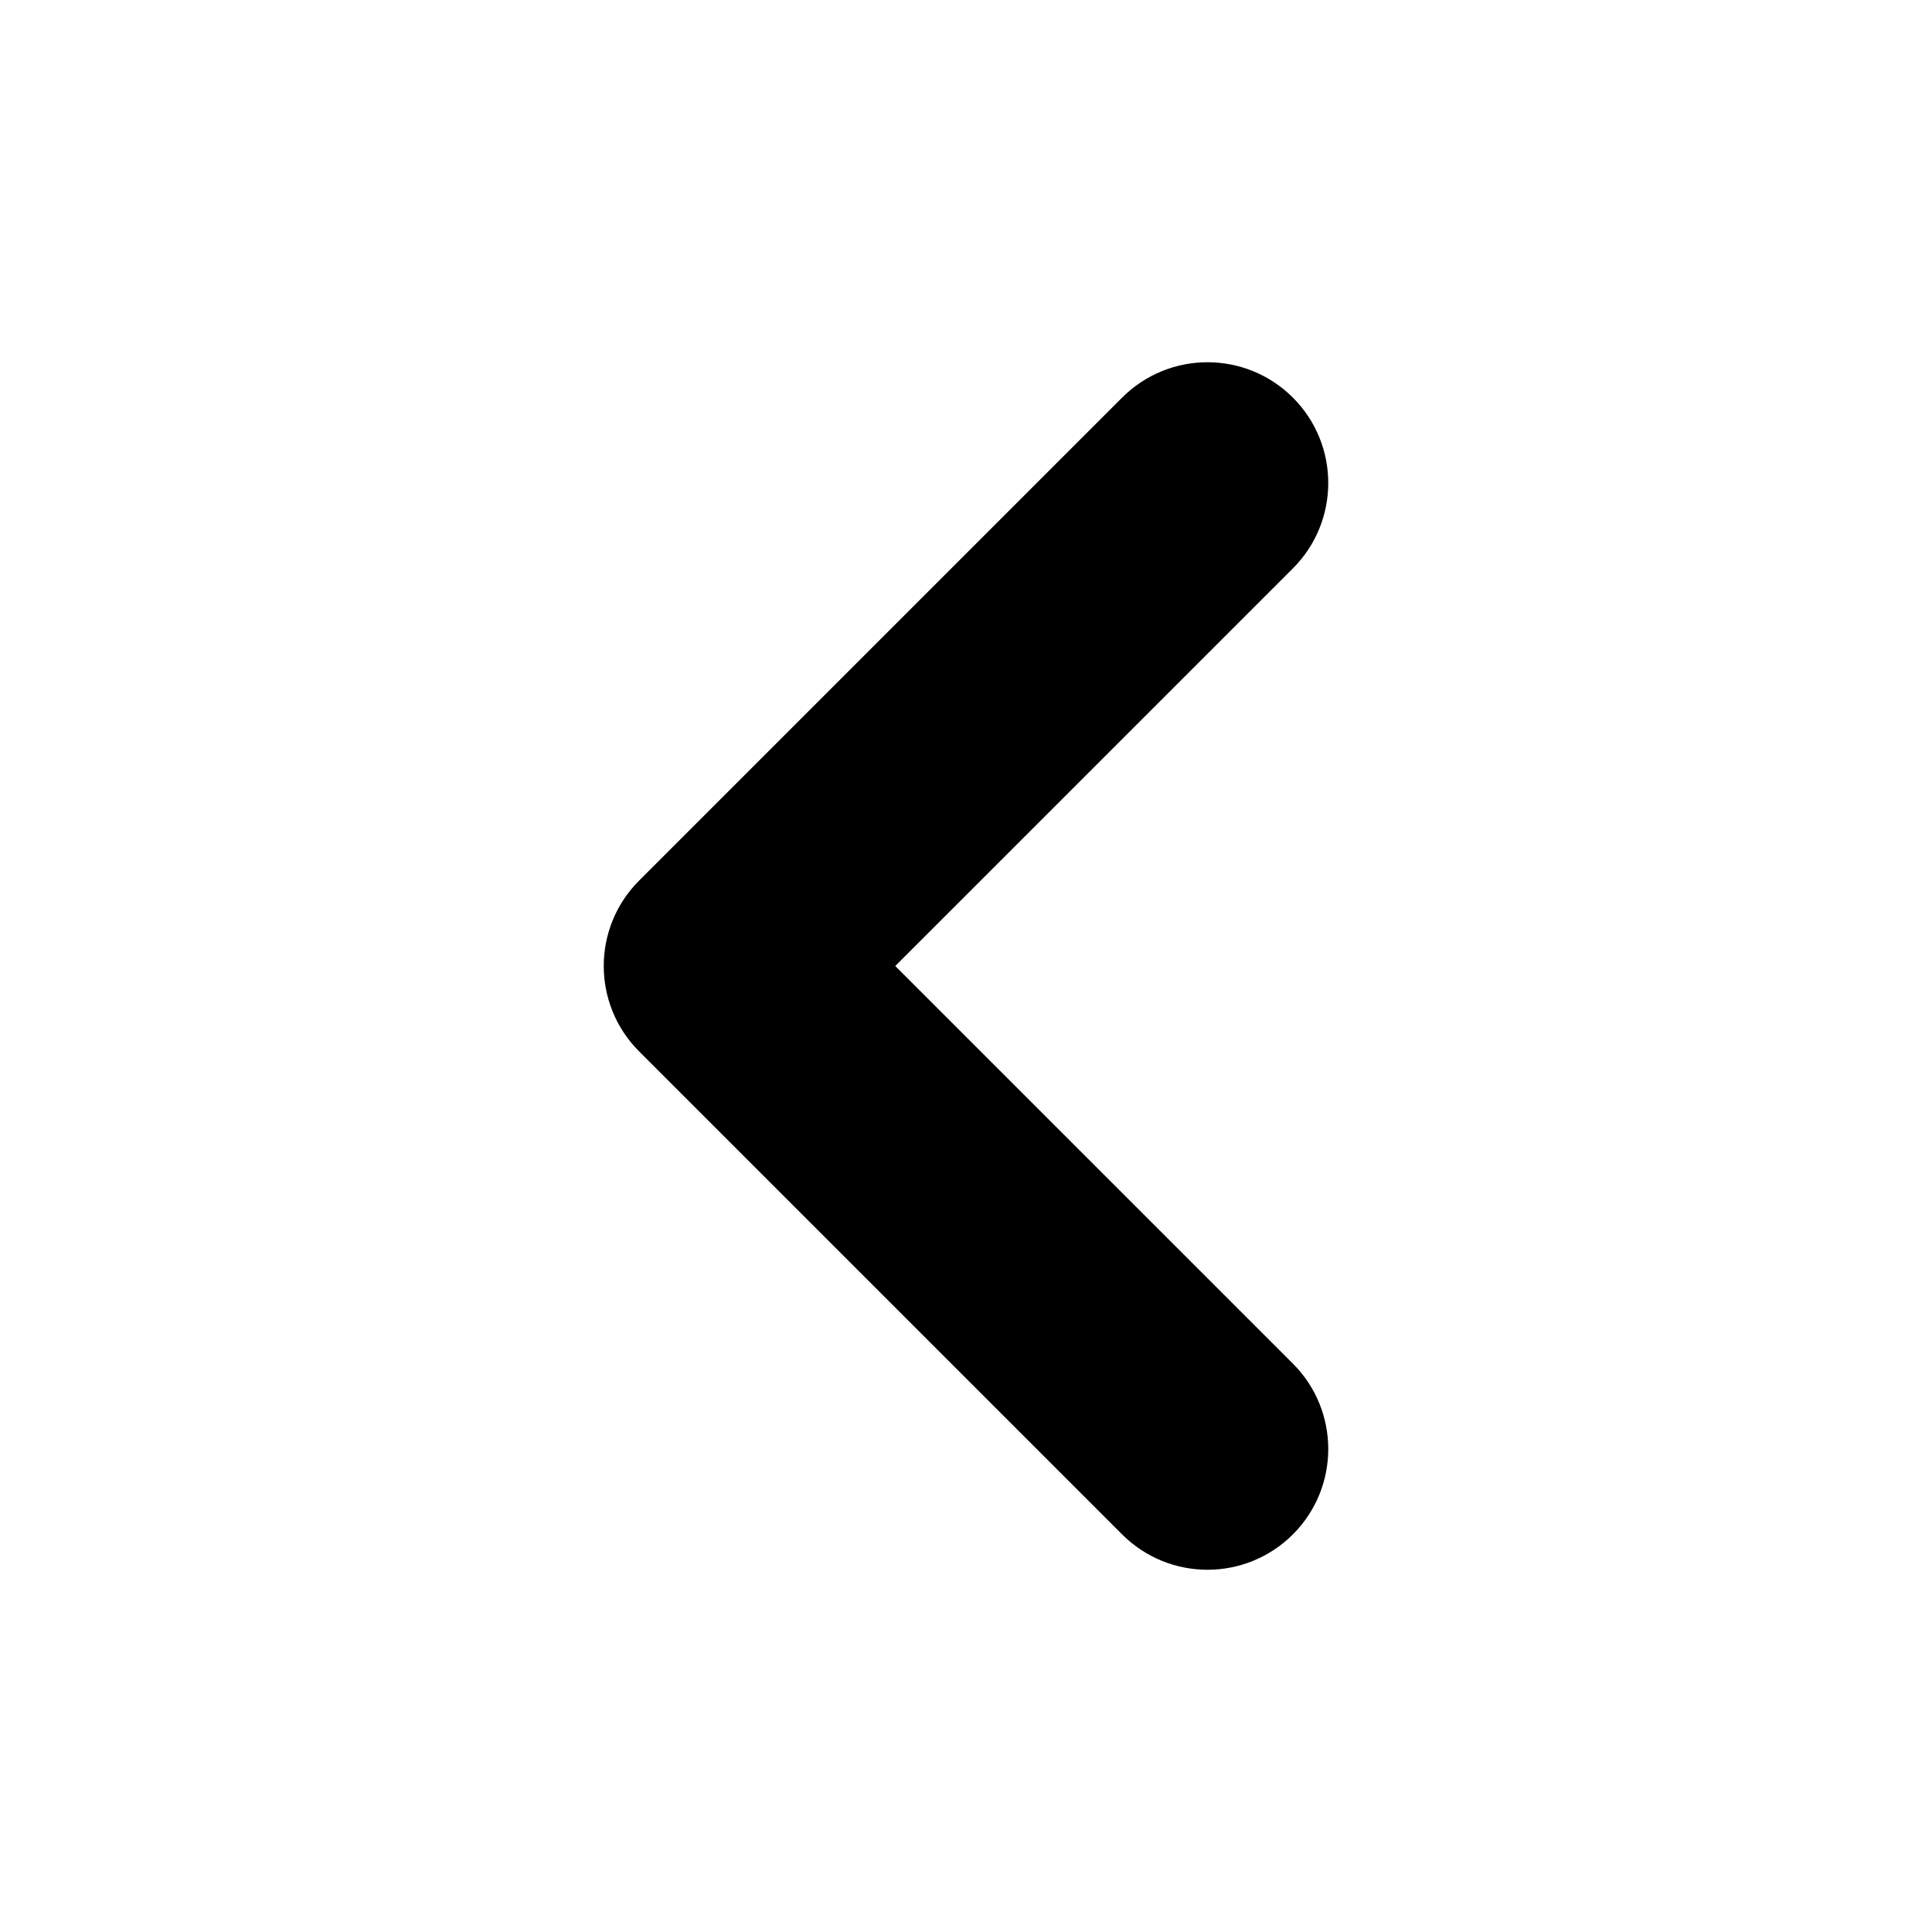
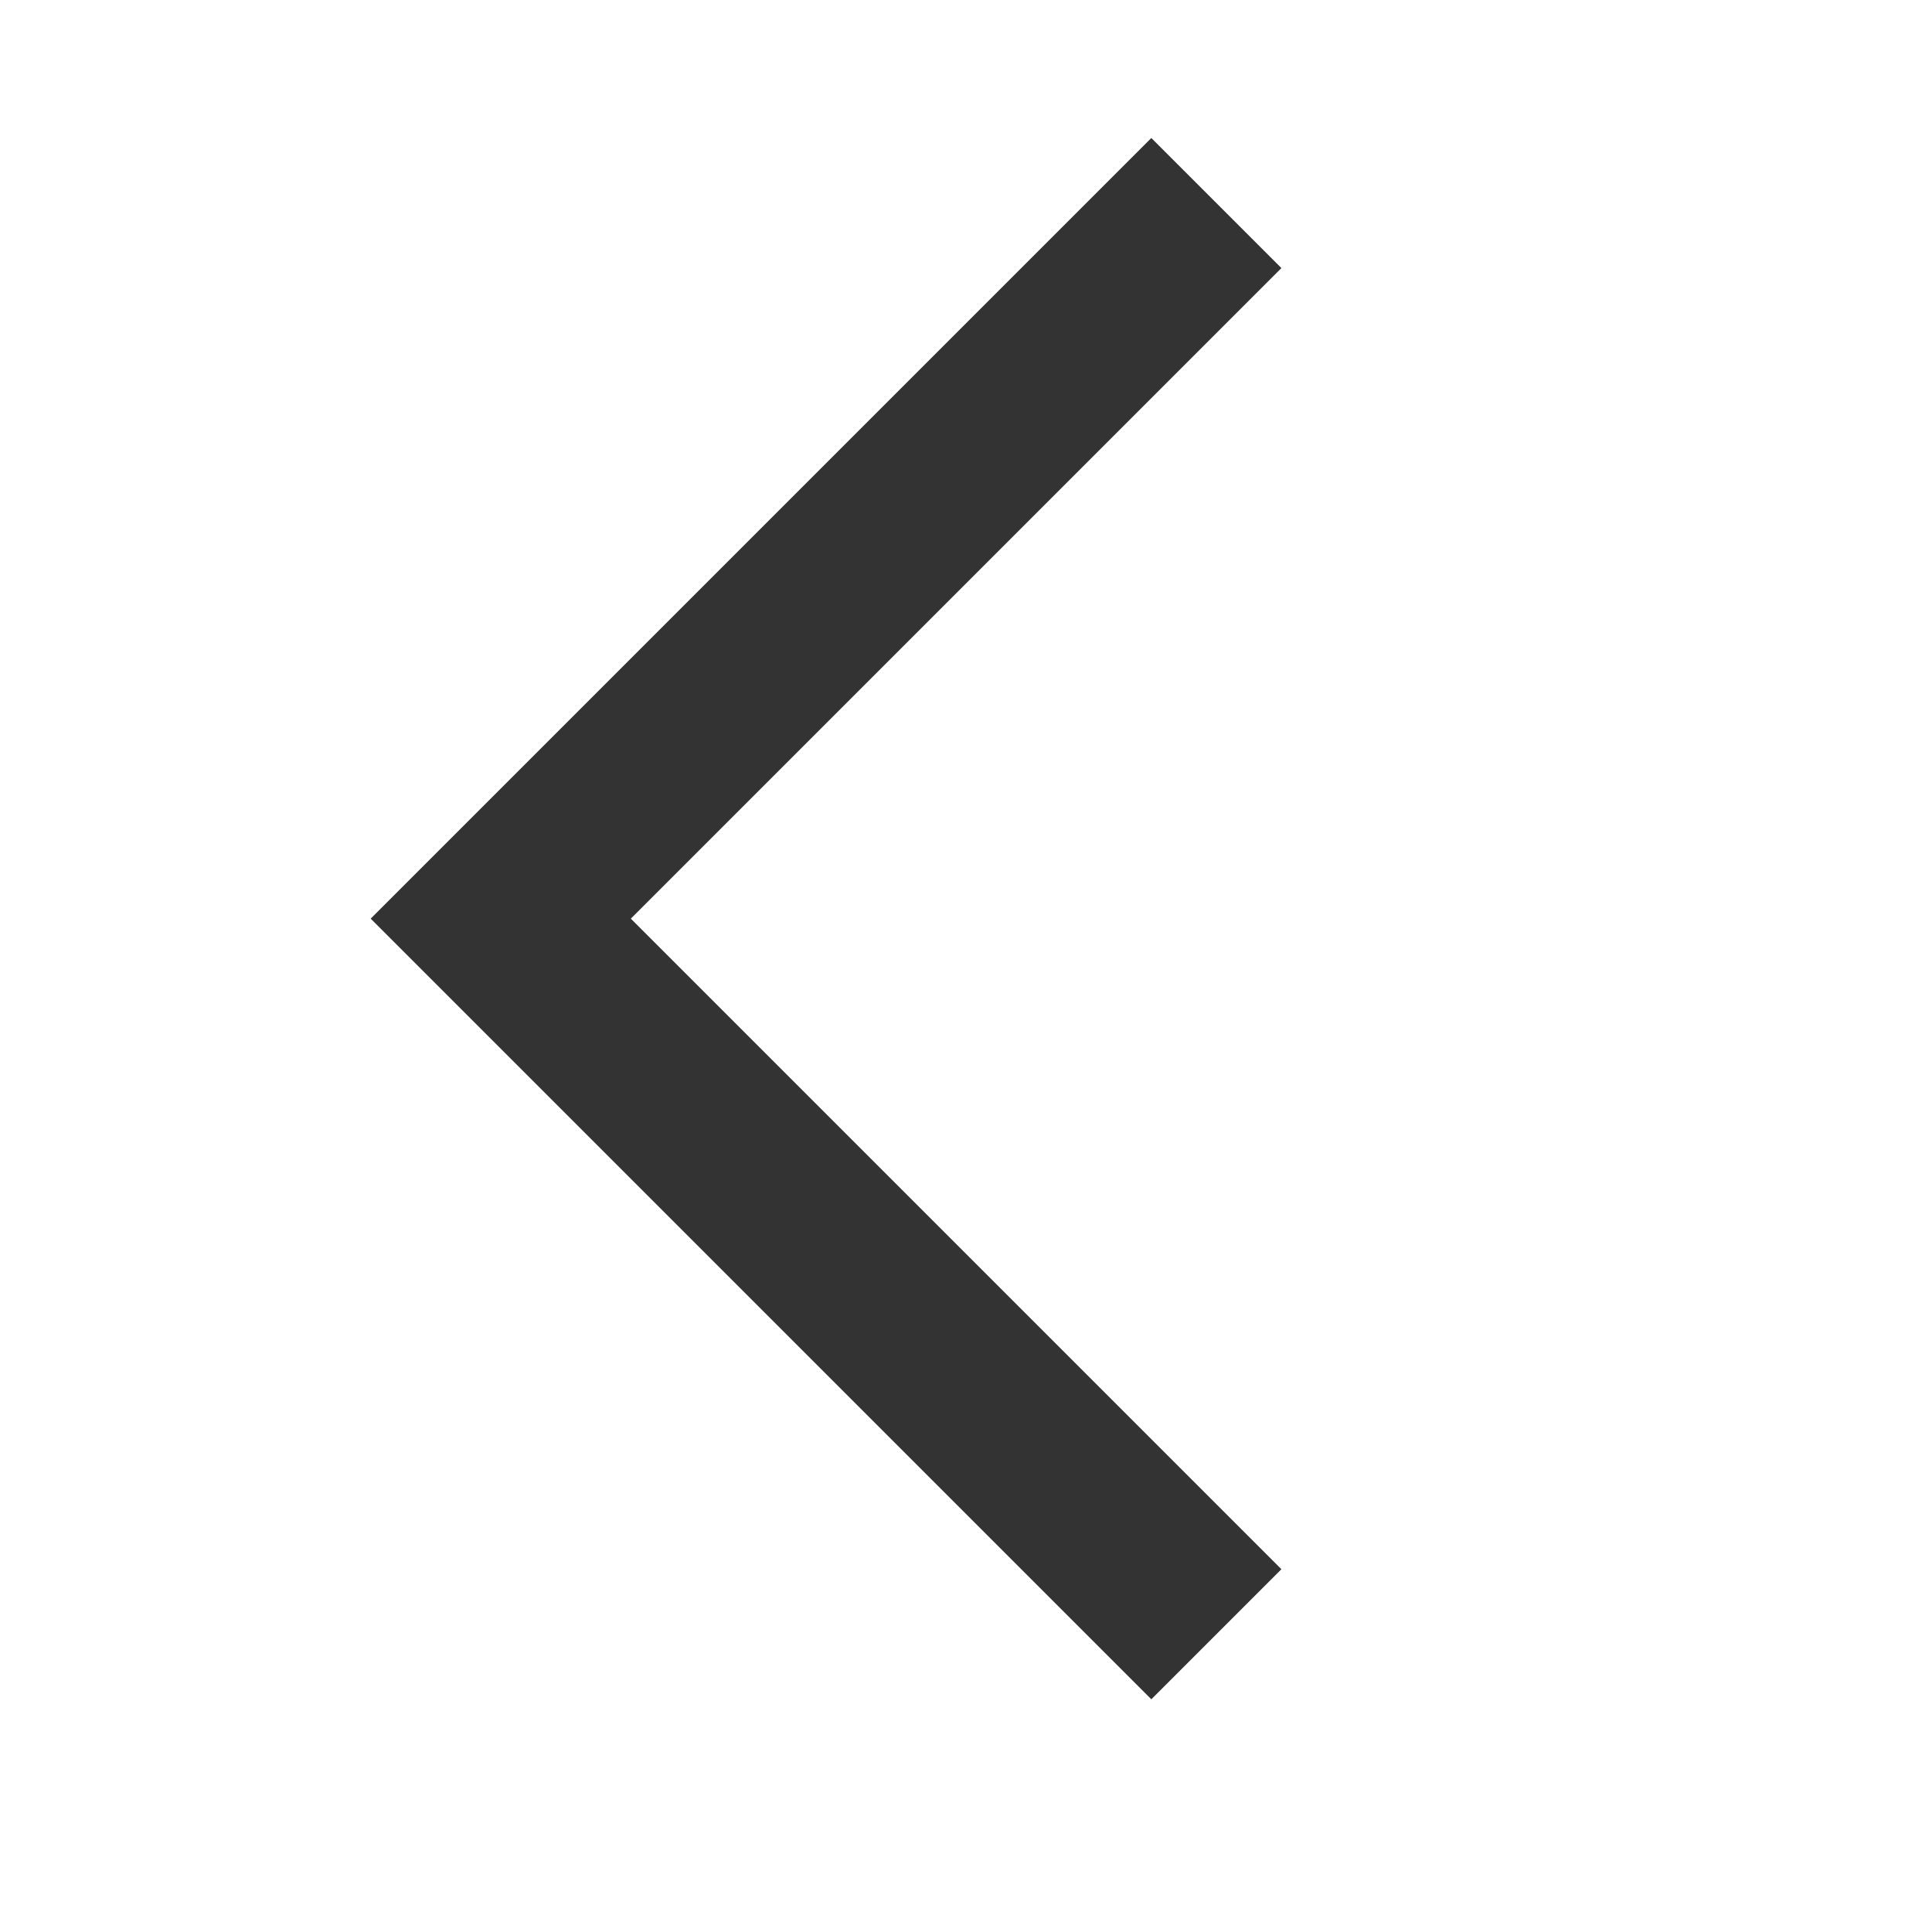
- <svg xmlns="http://www.w3.org/2000/svg" width="96px" height="96px" viewBox="0 0 96 96" version="1.1">
+ <svg xmlns="http://www.w3.org/2000/svg" width="14px" height="14px" viewBox="0 0 14 14" version="1.1">
  <defs />
-   <g id="Page-1" stroke="none" stroke-width="1" fill="none" fill-rule="evenodd">
-     <g id="Desktop-HD" transform="translate(-1056, -864)" fill="#000000">
-       <g id="arrow-m-left" transform="translate(1104, 912) scale(-1, 1) translate(-1104, -912) translate(1056, 864)">
-         <path d="M31.757,67.757 C29.414,70.101 29.414,73.899 31.757,76.243 C34.101,78.586 37.899,78.586 40.243,76.243 L64.243,52.243 C66.586,49.899 66.586,46.101 64.243,43.757 L40.243,19.757 C37.899,17.414 34.101,17.414 31.757,19.757 C29.414,22.101 29.414,25.899 31.757,28.243 L51.515,48 L31.757,67.757 Z" id="Path-2-Copy-2" />
+   <g id="【未公示】" stroke="none" stroke-width="1" fill="none" fill-rule="evenodd">
+     <g id="【供序章用规范】组件-图标-魏博嘉" transform="translate(-260, -490)" fill="#333333">
+       <g id="指向左14" transform="translate(267, 497) scale(-1, 1) translate(-267, -497) translate(260, 490)">
+         <path d="M8.99,10.657 L9.657,10.657 L9.657,2.657 L8.324,2.657 L8.324,9.324 L1.657,9.324 L1.657,10.657 L8.99,10.657 Z" transform="translate(5.656854, 6.656854) rotate(-45) translate(-5.656854, -6.656854) " />
      </g>
    </g>
  </g>
</svg>
